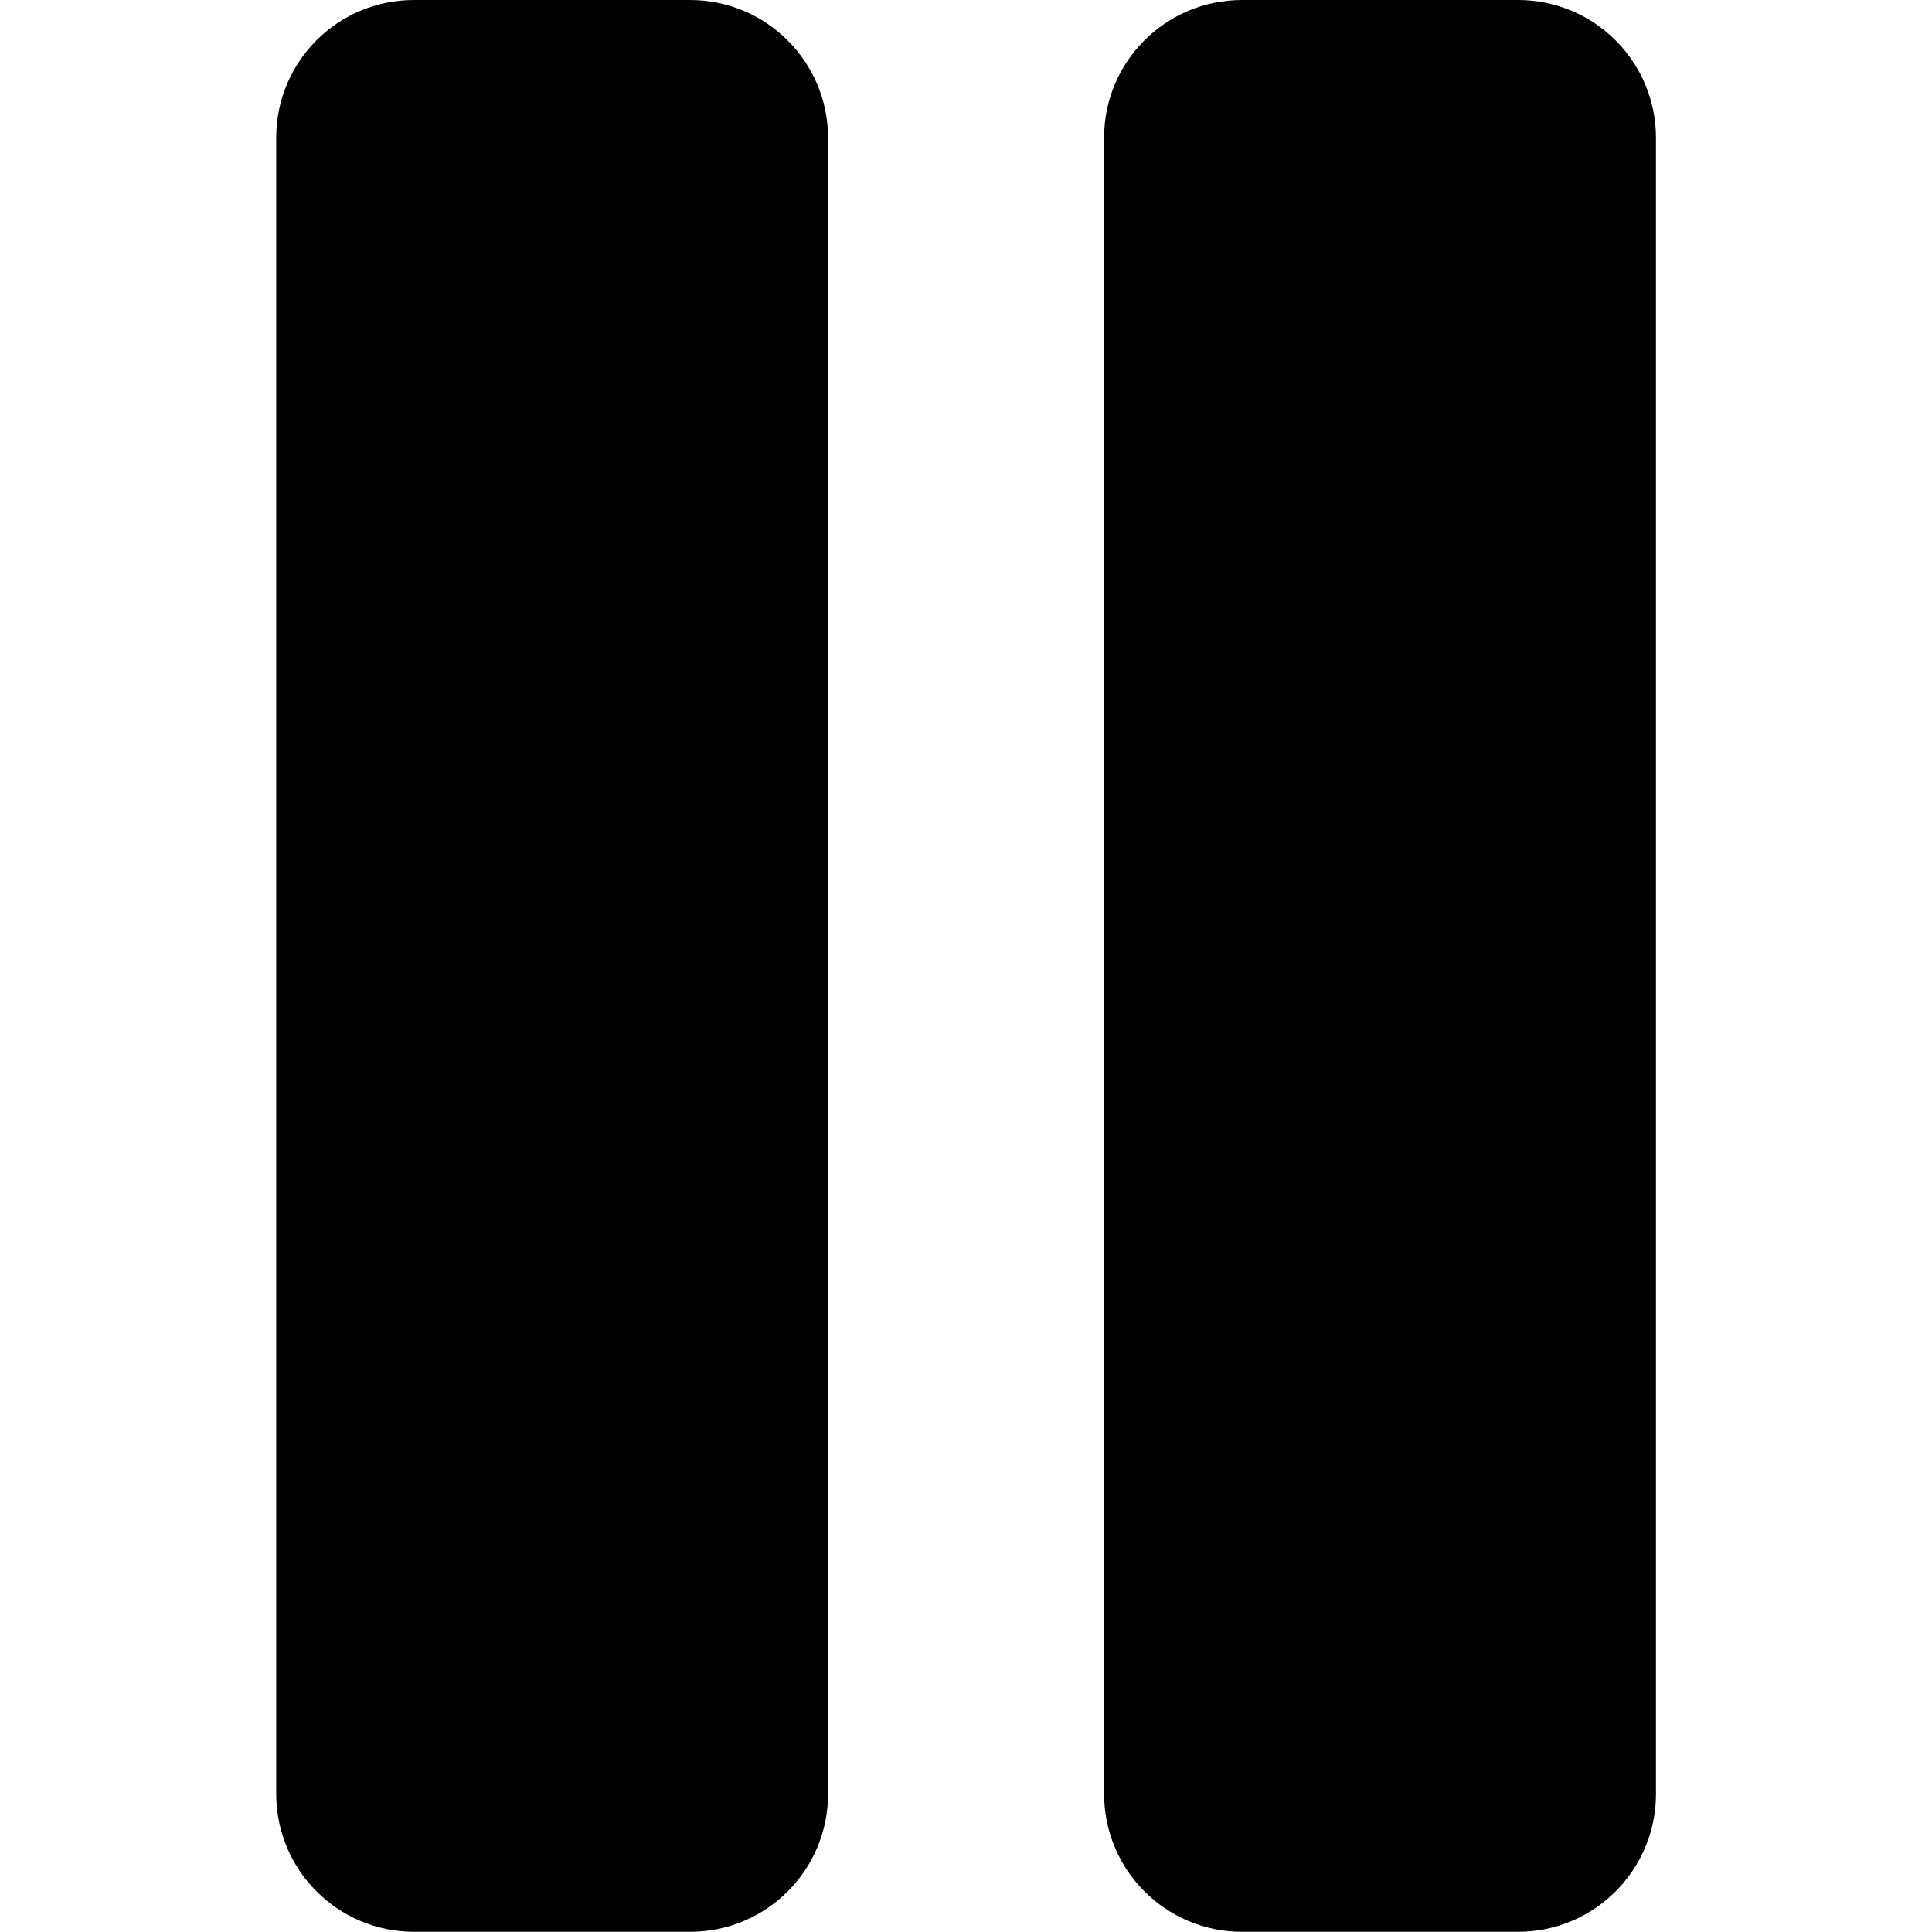
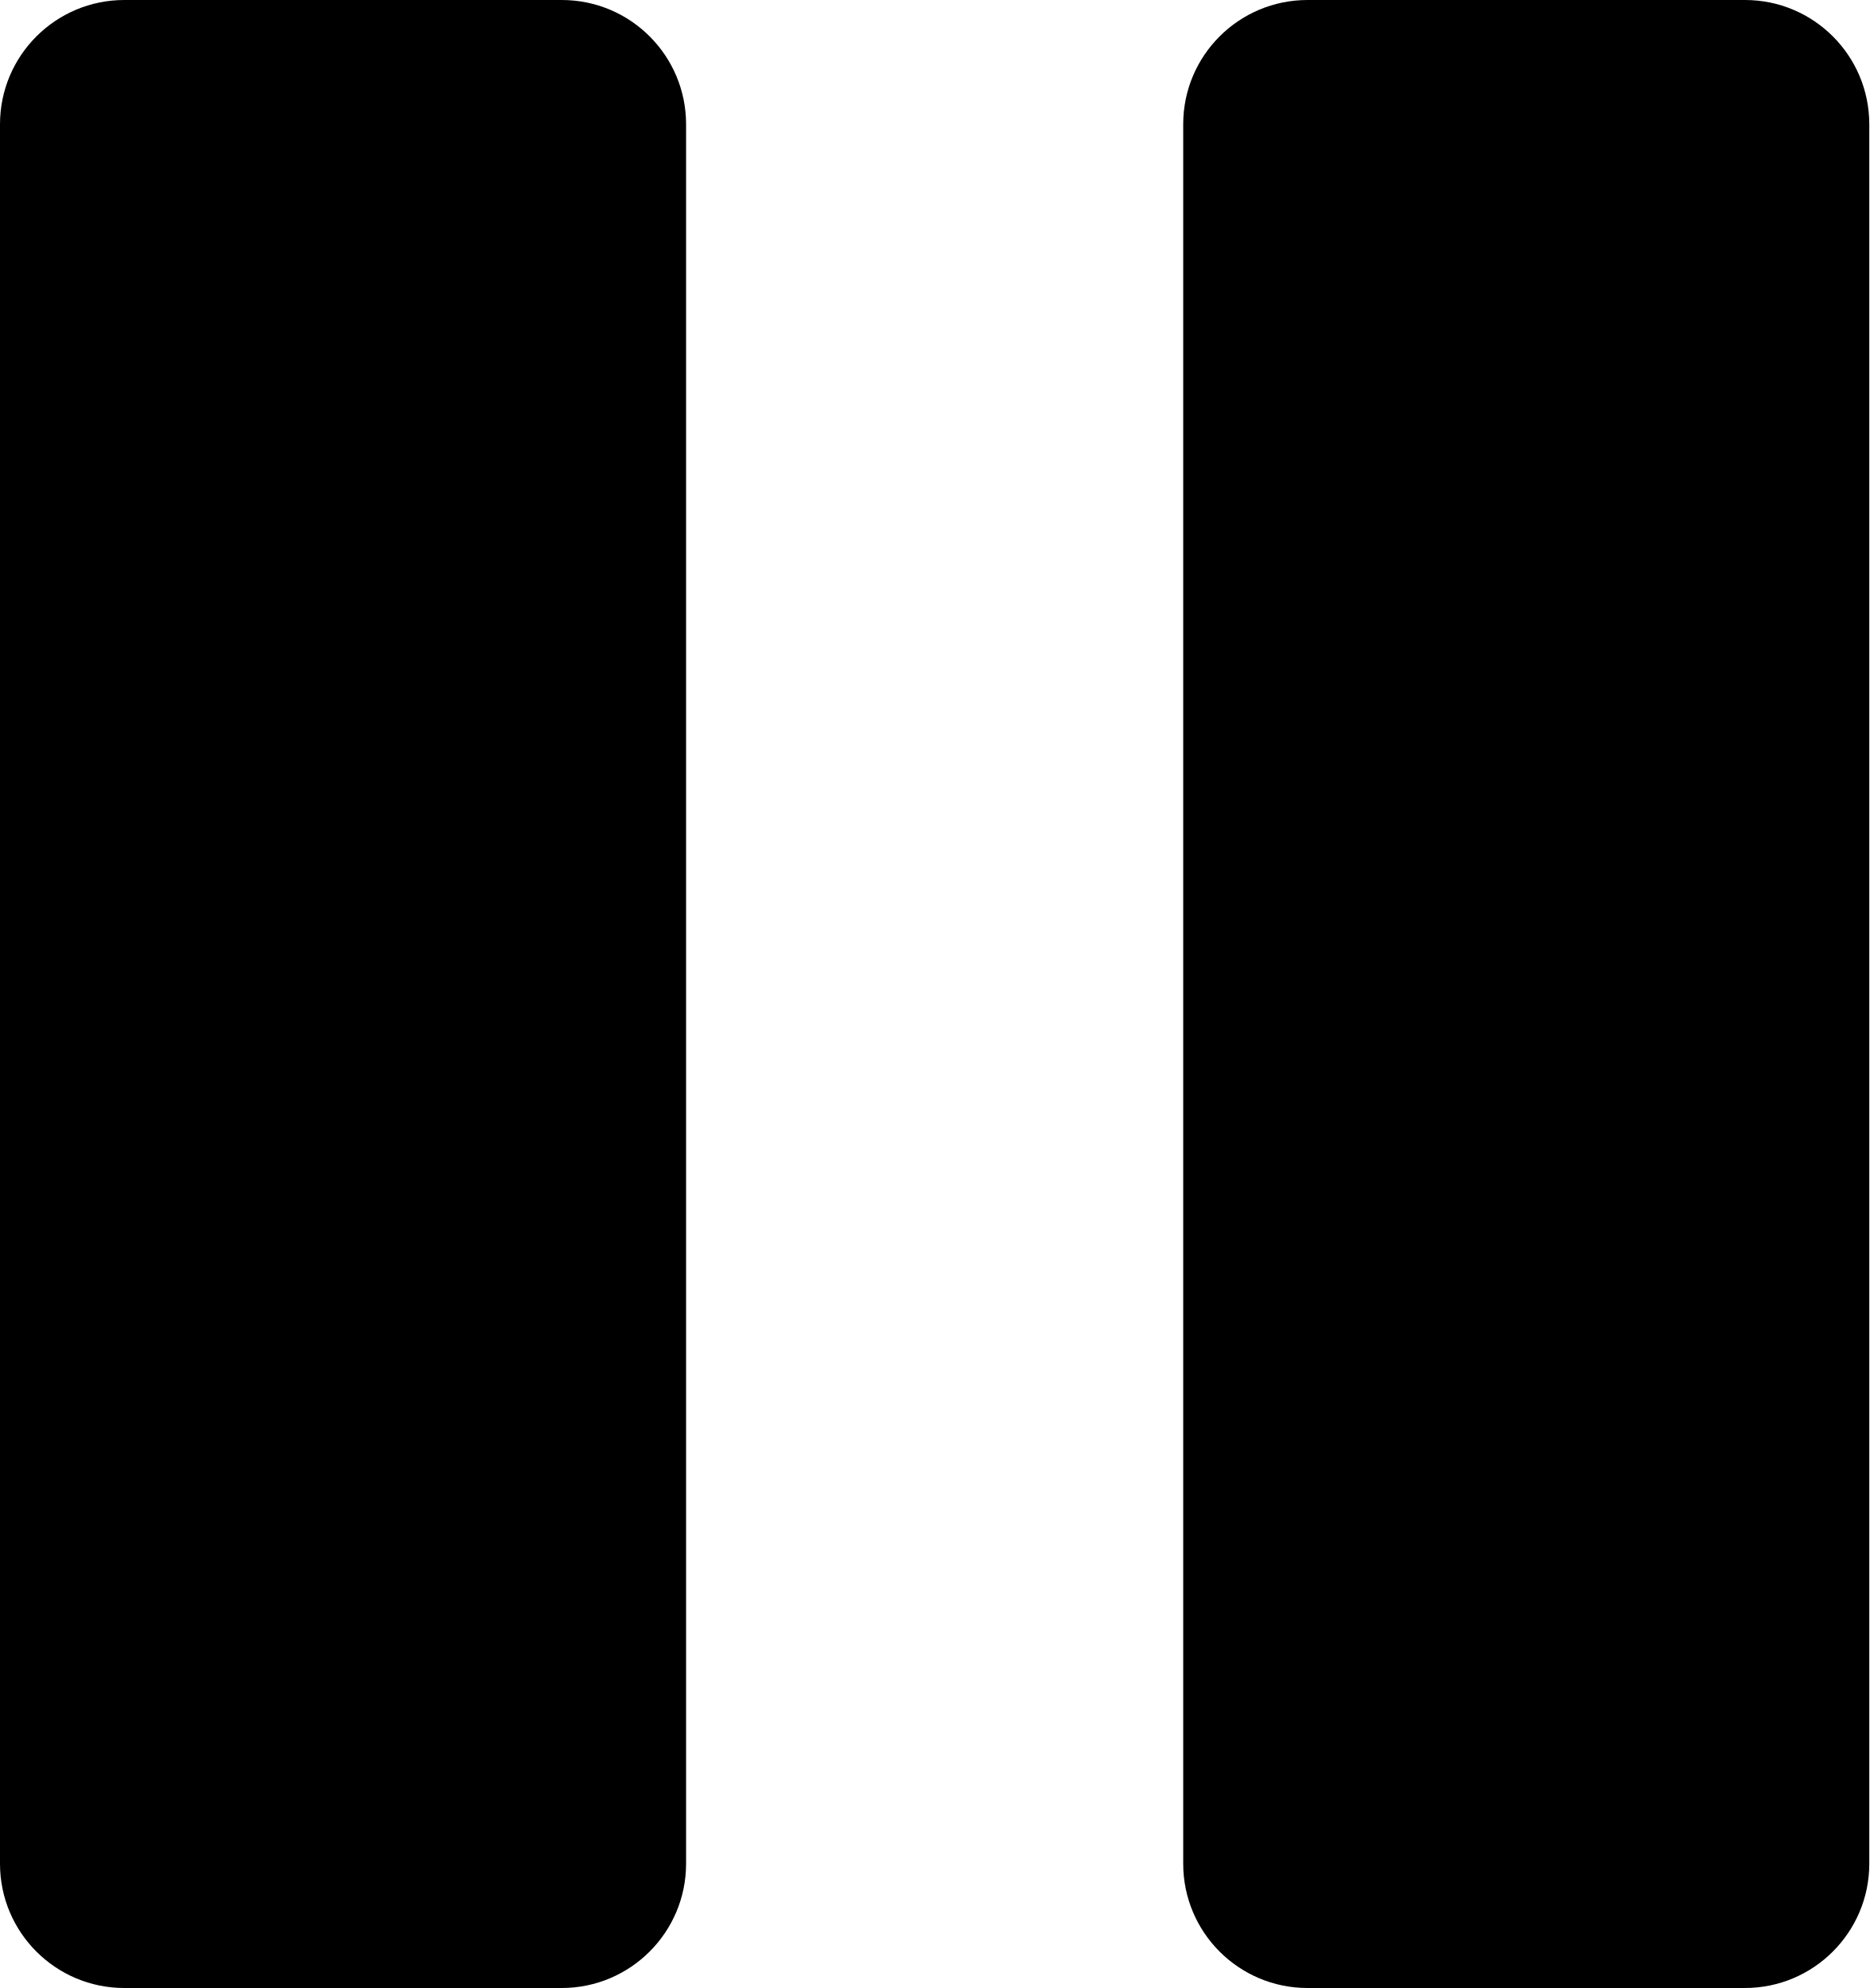
- <svg xmlns="http://www.w3.org/2000/svg" viewBox="0 0 1024 1024" fill="currentcolor">
-   <path d="M219.4,0h146.3C406.1,0,438.9,32.7,438.9,73.1v877.7c0,40.4-32.7,73.1-73.1,73.1h-146.3c-40.4,0-73.1-32.7-73.1-73.1V73.1C146.3,32.7,179,0,219.4,0Z" />
-   <path d="M658.3,0h146.3C845,0,877.7,32.7,877.7,73.1v877.7c0,40.4-32.7,73.1-73.1,73.1h-146.3c-40.4,0-73.1-32.7-73.1-73.1V73.1C585.1,32.7,617.9,0,658.3,0Z" />
+ <svg xmlns="http://www.w3.org/2000/svg" viewBox="0 0 9.893 10.524" fill="currentcolor">
+   <path d="M9.235,0h-2.315c-.363,0-.658.294-.658.658v9.208c0,.363.294.658.658.658h2.315c.363,0,.658-.295.658-.658V.658c0-.363-.294-.658-.658-.658Z" />
+   <path d="M2.973,0H.658c-.363,0-.658.294-.658.658v9.208c0,.363.294.658.658.658h2.315c.363,0,.658-.295.658-.658V.658c0-.363-.294-.658-.658-.658Z" />
</svg>
